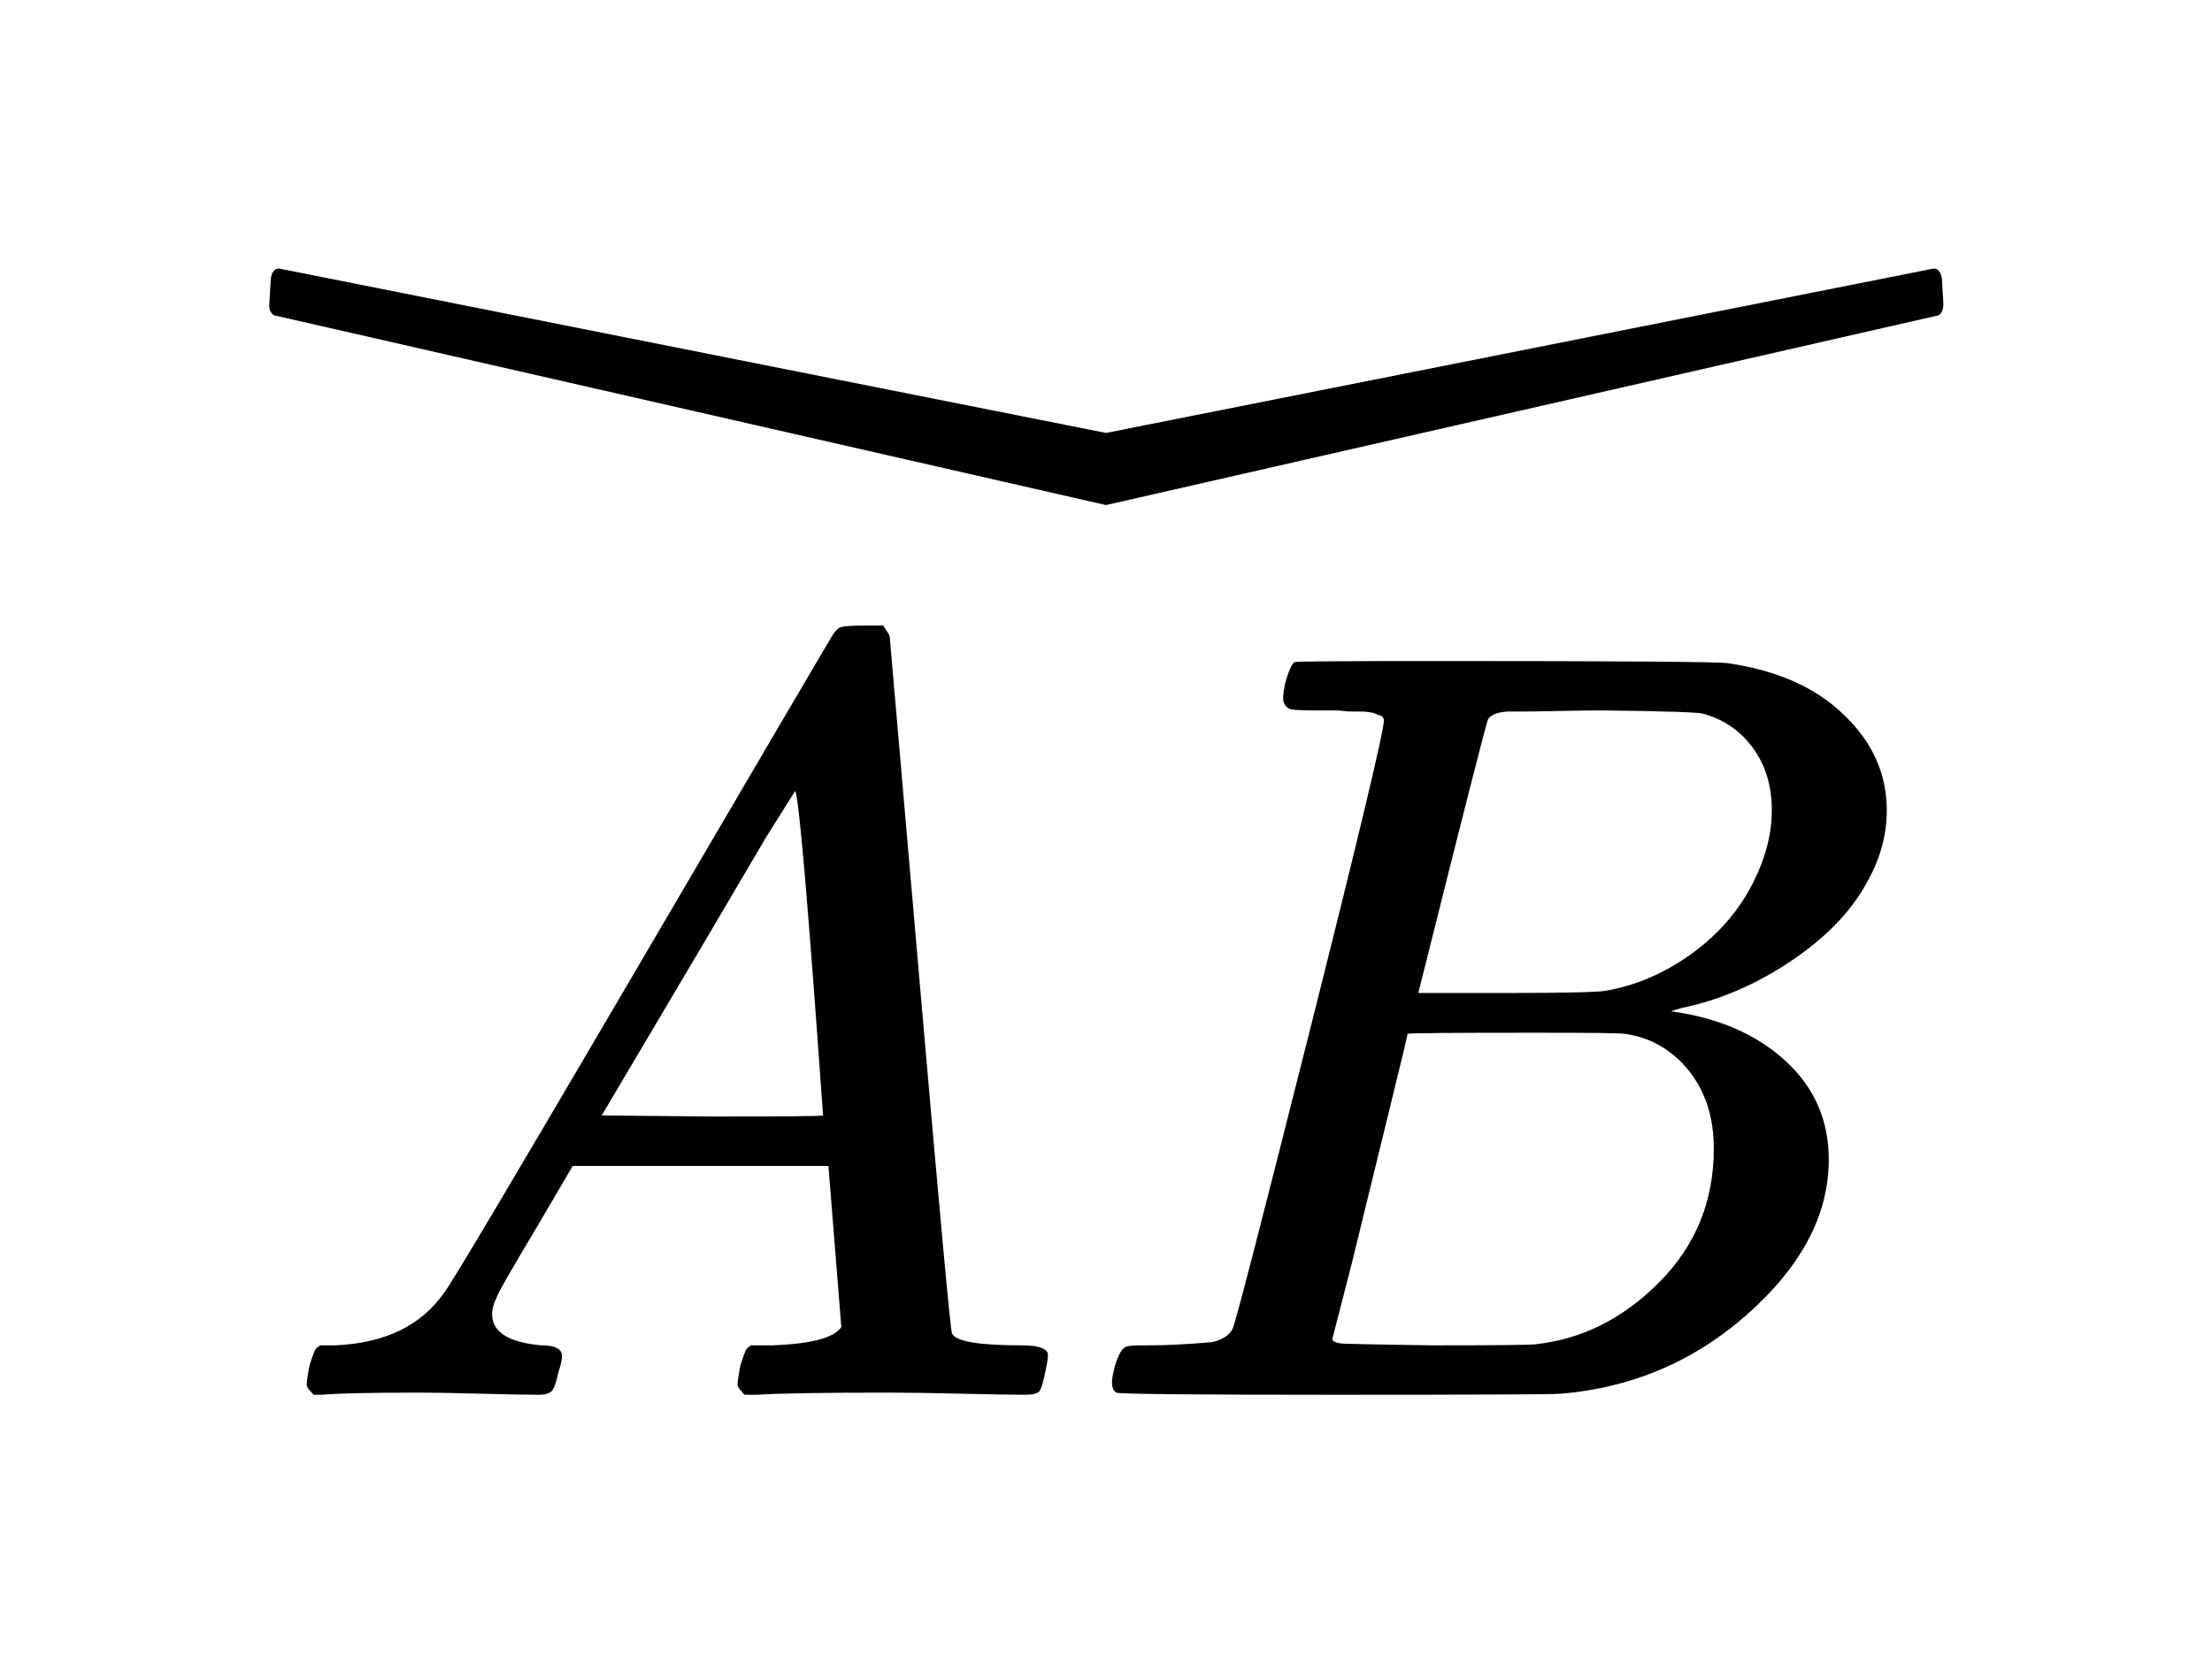
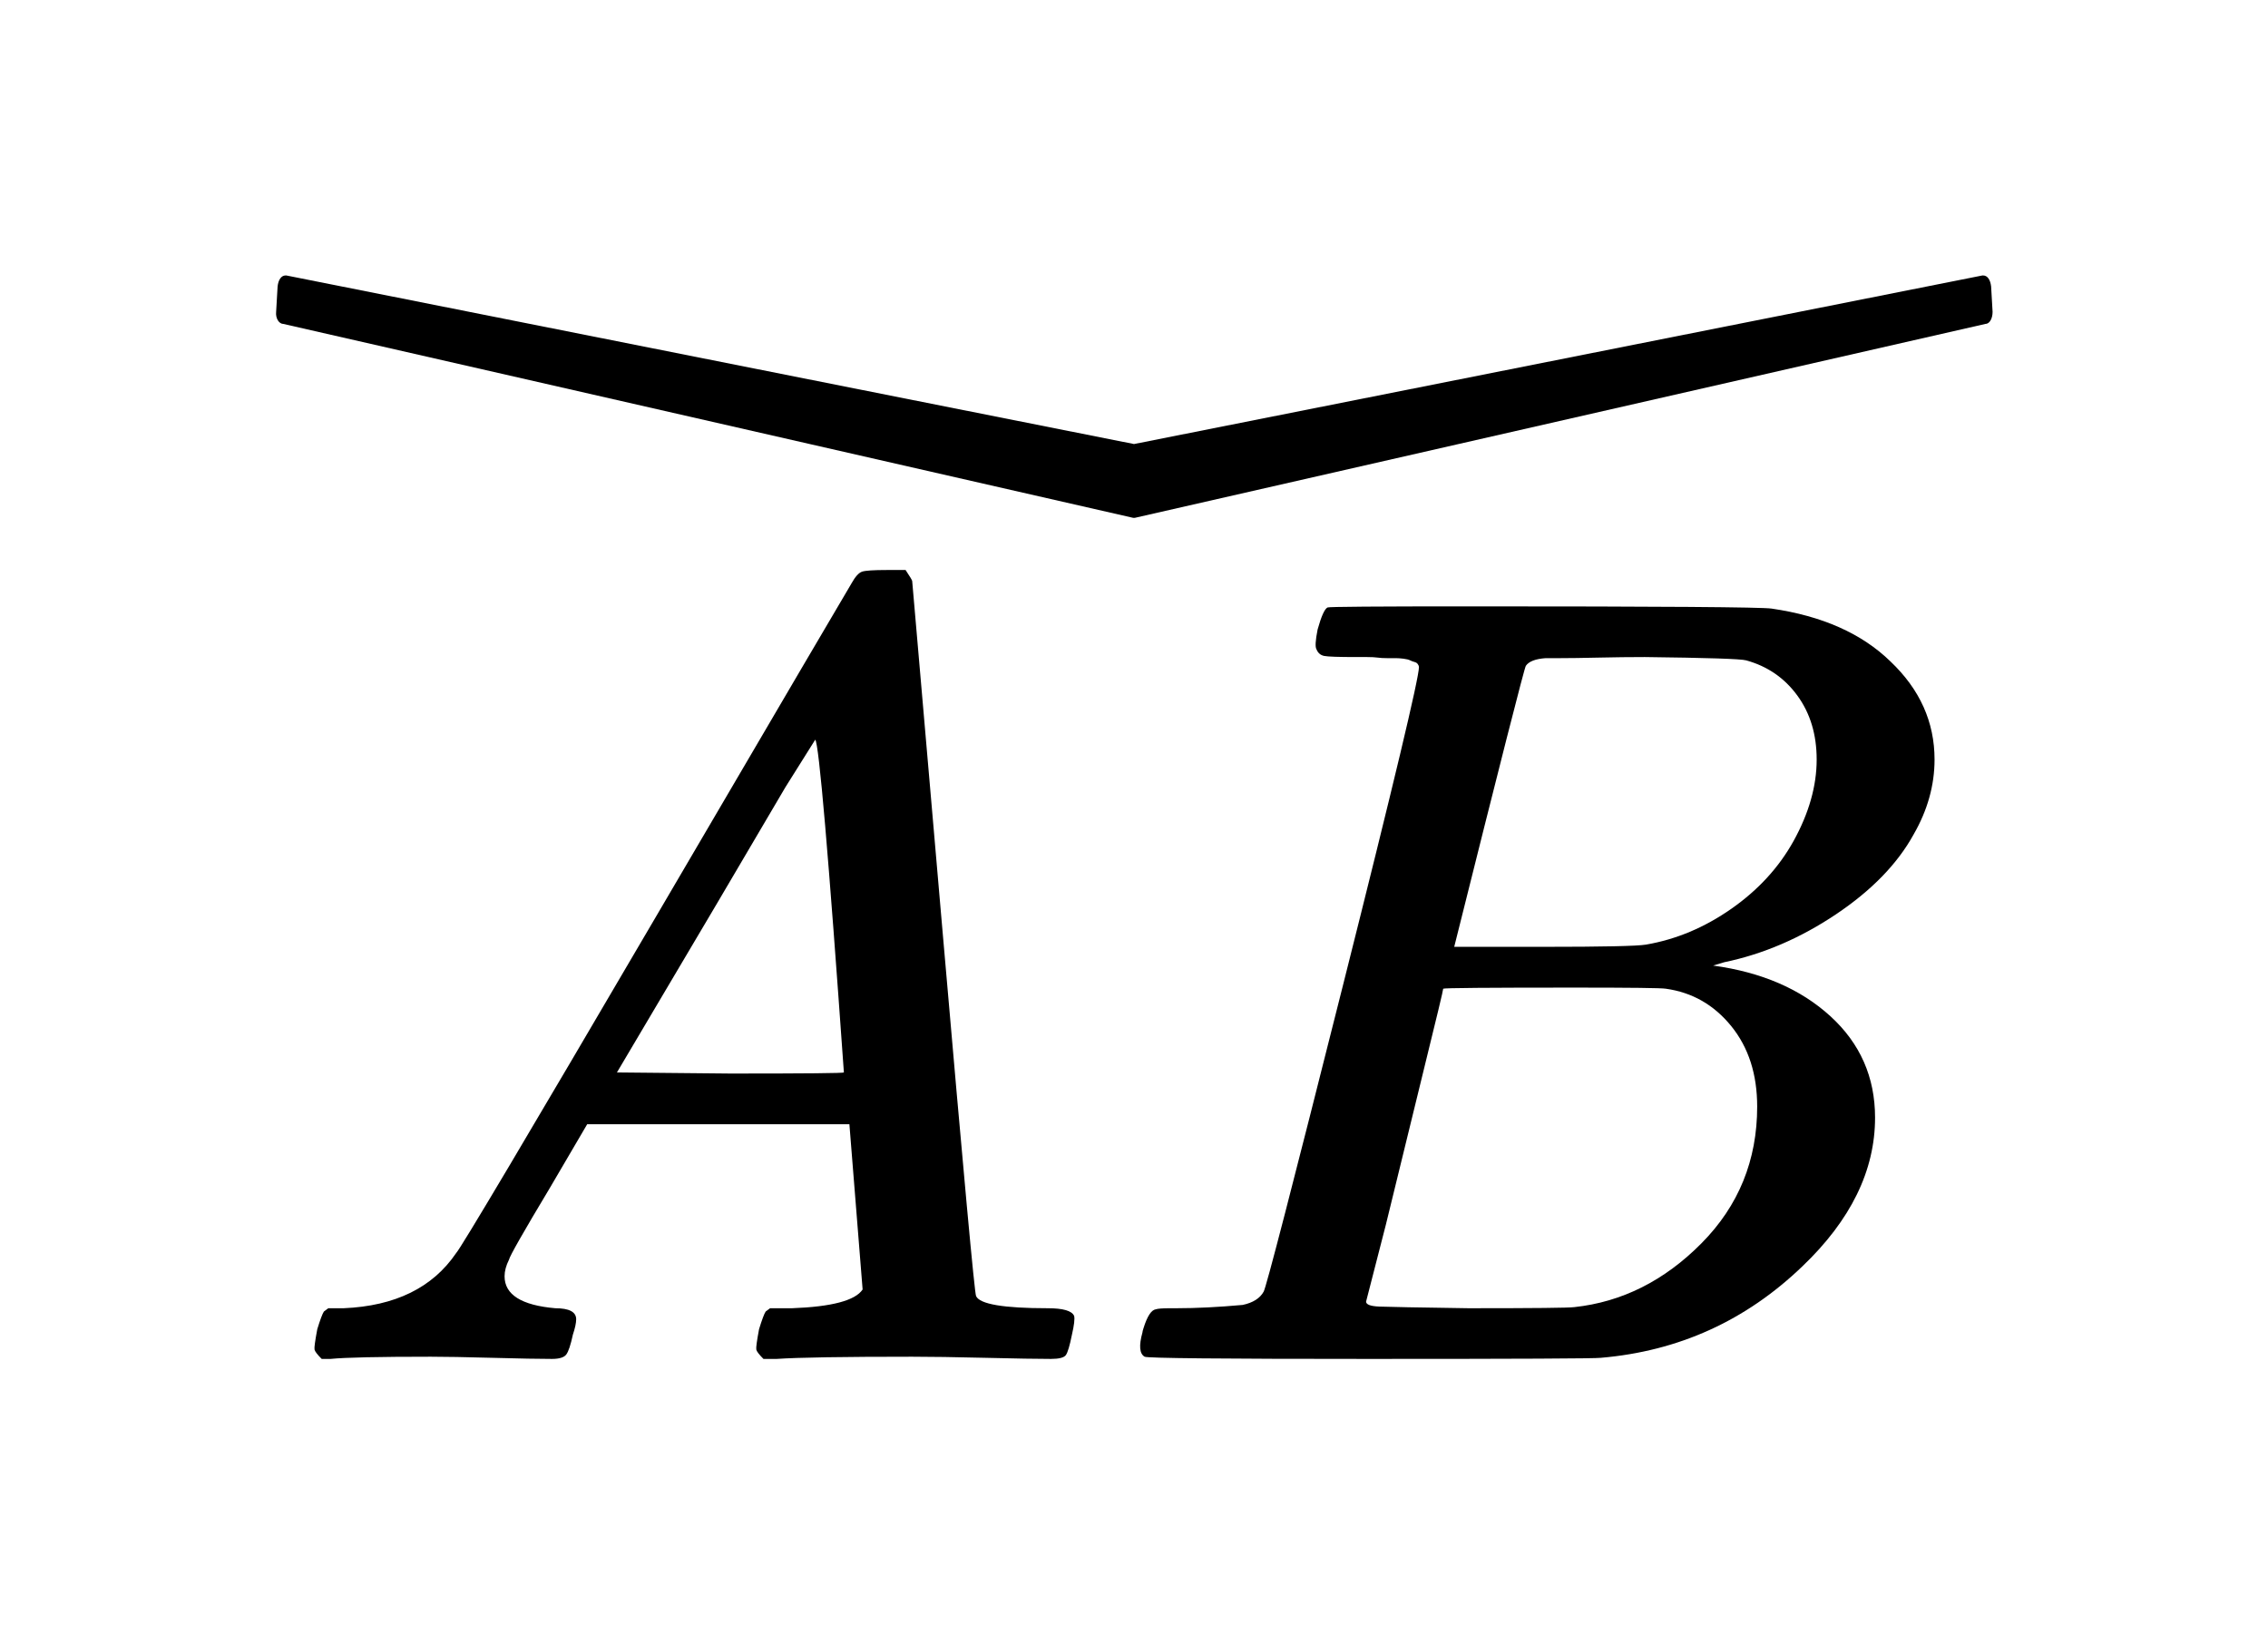
- <svg xmlns="http://www.w3.org/2000/svg" viewBox="0 0 82.347 61.933" width="82.347pt" height="61.933pt">
-   <path d="M20.04 51.933 Q19.36 51.933 17.88 51.893 Q16.4 51.853 15.64 51.853 Q12.8 51.853 12 51.933 L11.68 51.933 Q11.44 51.693 11.42 51.593 Q11.4 51.493 11.52 50.853 Q11.68 50.333 11.76 50.213 L11.92 50.093 L12.48 50.093 Q15.28 49.973 16.56 48.093 Q16.8 47.853 23.82 35.873 Q30.84 23.893 30.92 23.773 Q31.12 23.413 31.3 23.353 Q31.48 23.293 32.2 23.293 L32.88 23.293 Q33.12 23.653 33.12 23.693 L34.24 36.613 Q35.36 49.533 35.44 49.653 Q35.64 50.093 38.04 50.093 Q38.88 50.093 39 50.373 Q39.04 50.533 38.92 51.053 Q38.8 51.653 38.7 51.793 Q38.6 51.933 38.16 51.933 Q37.44 51.933 35.78 51.893 Q34.12 51.853 33.12 51.853 Q29.36 51.853 28.2 51.933 L27.72 51.933 Q27.48 51.693 27.46 51.593 Q27.44 51.493 27.56 50.853 Q27.72 50.333 27.8 50.213 L27.96 50.093 L28.76 50.093 Q30.92 50.013 31.32 49.413 L30.84 43.413 L21.32 43.413 L19.96 45.733 Q18.52 48.133 18.48 48.333 Q18.32 48.653 18.32 48.933 Q18.32 49.933 20.16 50.093 Q20.92 50.093 20.92 50.493 Q20.92 50.693 20.8 51.053 Q20.68 51.613 20.56 51.773 Q20.44 51.933 20.04 51.933 L20.04 51.933 Z M30.64 41.533 Q29.8 29.653 29.6 29.453 L28.52 31.173 Q27.88 32.253 26 35.453 L22.4 41.533 L26.52 41.573 Q30.64 41.573 30.64 41.533 L30.64 41.533 Z" fill="rgba(0,0,0,1)" fill-rule="nonzero" stroke="none" />
-   <path d="M51.52 26.813 Q51.52 26.773 51.48 26.713 Q51.44 26.653 51.36 26.633 Q51.28 26.613 51.2 26.573 Q51.12 26.533 50.96 26.513 Q50.8 26.493 50.68 26.493 Q50.56 26.493 50.36 26.493 Q50.16 26.493 50.02 26.473 Q49.88 26.453 49.64 26.453 Q49.4 26.453 49.24 26.453 Q48.28 26.453 48.08 26.413 Q47.88 26.373 47.8 26.173 Q47.72 26.053 47.84 25.453 Q48.04 24.733 48.2 24.653 Q48.24 24.613 53.4 24.613 Q63.76 24.613 64.32 24.693 Q67.08 25.093 68.64 26.613 Q70.24 28.133 70.24 30.173 Q70.24 31.573 69.48 32.893 Q68.6 34.493 66.66 35.793 Q64.72 37.093 62.6 37.533 L62.2 37.653 Q64.84 38.013 66.46 39.493 Q68.08 40.973 68.08 43.173 Q68.08 46.053 65.44 48.573 Q62.36 51.533 58.12 51.893 Q57.84 51.933 49.68 51.933 Q41.68 51.933 41.56 51.853 Q41.28 51.693 41.48 50.973 Q41.48 50.933 41.52 50.813 Q41.72 50.173 41.96 50.133 Q42.08 50.093 42.48 50.093 L42.72 50.093 Q43.8 50.093 45.12 49.973 Q45.68 49.853 45.88 49.493 Q46 49.333 48.76 38.373 Q51.52 27.413 51.52 26.813 L51.52 26.813 Z M65.96 30.173 Q65.96 28.813 65.26 27.853 Q64.56 26.893 63.4 26.573 Q63.12 26.493 59.72 26.453 Q58.92 26.453 58.04 26.473 Q57.16 26.493 56.64 26.493 L56.12 26.493 Q55.56 26.533 55.4 26.773 Q55.32 26.893 52.8 36.973 L56.04 36.973 Q59.28 36.973 59.76 36.893 Q61.4 36.613 62.86 35.593 Q64.32 34.573 65.12 33.133 Q65.96 31.613 65.96 30.173 L65.96 30.173 Z M63.8 42.773 Q63.8 41.013 62.86 39.853 Q61.92 38.693 60.48 38.493 Q60.24 38.453 57.16 38.453 Q52.44 38.453 52.4 38.493 Q52.4 38.573 51.7 41.413 Q51 44.253 50.32 47.053 L49.6 49.853 Q49.6 50.013 50.08 50.033 Q50.56 50.053 53.32 50.093 Q56.88 50.093 57.16 50.053 Q59.76 49.773 61.78 47.733 Q63.8 45.693 63.8 42.773 L63.8 42.773 Z" fill="rgba(0,0,0,1)" fill-rule="nonzero" stroke="none" />
+ <svg xmlns="http://www.w3.org/2000/svg" viewBox="0 0 82.347 59.333" width="82.347pt" height="59.333pt">
+   <path d="M20.04 49.333 Q19.36 49.333 17.88 49.293 Q16.4 49.253 15.64 49.253 Q12.8 49.253 12 49.333 L11.68 49.333 Q11.44 49.093 11.42 48.993 Q11.4 48.893 11.52 48.253 Q11.68 47.733 11.76 47.613 L11.92 47.493 L12.48 47.493 Q15.28 47.373 16.56 45.493 Q16.8 45.253 23.82 33.273 Q30.84 21.293 30.92 21.173 Q31.12 20.813 31.3 20.753 Q31.48 20.693 32.2 20.693 L32.88 20.693 Q33.12 21.053 33.12 21.093 L34.24 34.013 Q35.36 46.933 35.44 47.053 Q35.64 47.493 38.04 47.493 Q38.88 47.493 39 47.773 Q39.04 47.933 38.92 48.453 Q38.8 49.053 38.7 49.193 Q38.6 49.333 38.16 49.333 Q37.44 49.333 35.78 49.293 Q34.12 49.253 33.12 49.253 Q29.36 49.253 28.2 49.333 L27.72 49.333 Q27.48 49.093 27.46 48.993 Q27.44 48.893 27.56 48.253 Q27.72 47.733 27.8 47.613 L27.96 47.493 L28.76 47.493 Q30.92 47.413 31.32 46.813 L30.84 40.813 L21.32 40.813 L19.96 43.133 Q18.52 45.533 18.48 45.733 Q18.32 46.053 18.32 46.333 Q18.32 47.333 20.16 47.493 Q20.92 47.493 20.92 47.893 Q20.92 48.093 20.8 48.453 Q20.68 49.013 20.56 49.173 Q20.44 49.333 20.04 49.333 L20.04 49.333 Z M30.64 38.933 Q29.8 27.053 29.6 26.853 L28.52 28.573 Q27.88 29.653 26 32.853 L22.4 38.933 L26.52 38.973 Q30.64 38.973 30.64 38.933 L30.64 38.933 Z" fill="rgba(0,0,0,1)" fill-rule="nonzero" stroke="none" />
+   <path d="M51.52 24.213 Q51.52 24.173 51.48 24.113 Q51.44 24.053 51.36 24.033 Q51.28 24.013 51.2 23.973 Q51.12 23.933 50.96 23.913 Q50.8 23.893 50.68 23.893 Q50.56 23.893 50.36 23.893 Q50.16 23.893 50.02 23.873 Q49.88 23.853 49.64 23.853 Q49.4 23.853 49.24 23.853 Q48.28 23.853 48.08 23.813 Q47.88 23.773 47.8 23.573 Q47.72 23.453 47.84 22.853 Q48.04 22.133 48.2 22.053 Q48.24 22.013 53.4 22.013 Q63.76 22.013 64.32 22.093 Q67.08 22.493 68.64 24.013 Q70.24 25.533 70.24 27.573 Q70.24 28.973 69.48 30.293 Q68.6 31.893 66.66 33.193 Q64.72 34.493 62.6 34.933 L62.2 35.053 Q64.84 35.413 66.46 36.893 Q68.08 38.373 68.08 40.573 Q68.08 43.453 65.44 45.973 Q62.36 48.933 58.12 49.293 Q57.84 49.333 49.68 49.333 Q41.68 49.333 41.56 49.253 Q41.28 49.093 41.48 48.373 Q41.48 48.333 41.52 48.213 Q41.72 47.573 41.96 47.533 Q42.08 47.493 42.48 47.493 L42.72 47.493 Q43.8 47.493 45.12 47.373 Q45.68 47.253 45.88 46.893 Q46 46.733 48.76 35.773 Q51.52 24.813 51.52 24.213 L51.52 24.213 Z M65.96 27.573 Q65.96 26.213 65.26 25.253 Q64.56 24.293 63.4 23.973 Q63.12 23.893 59.72 23.853 Q58.92 23.853 58.04 23.873 Q57.16 23.893 56.64 23.893 L56.12 23.893 Q55.56 23.933 55.4 24.173 Q55.32 24.293 52.8 34.373 L56.04 34.373 Q59.28 34.373 59.76 34.293 Q61.4 34.013 62.86 32.993 Q64.32 31.973 65.12 30.533 Q65.96 29.013 65.96 27.573 L65.96 27.573 Z M63.8 40.173 Q63.8 38.413 62.86 37.253 Q61.92 36.093 60.48 35.893 Q60.24 35.853 57.16 35.853 Q52.44 35.853 52.4 35.893 Q52.4 35.973 51.7 38.813 Q51 41.653 50.32 44.453 L49.6 47.253 Q49.6 47.413 50.08 47.433 Q50.56 47.453 53.32 47.493 Q56.88 47.493 57.16 47.453 Q59.76 47.173 61.78 45.133 Q63.8 43.093 63.8 40.173 L63.8 40.173 Z" fill="rgba(0,0,0,1)" fill-rule="nonzero" stroke="none" />
  <path d="M41.147 18.8 L41.2 18.8 L72.083 11.76 C72.242 11.76 72.347 11.56 72.347 11.32 L72.294 10.4 C72.268 10.16 72.163 10 72.004 10 L71.978 10 L41.174 16.12 L10.396 10 L10.369 10 C10.211 10 10.105 10.16 10.079 10.4 L10.026 11.32 C10 11.56 10.132 11.76 10.29 11.76 Z" fill="rgba(0,0,0,1)" fill-rule="nonzero" stroke="none" />
</svg>
